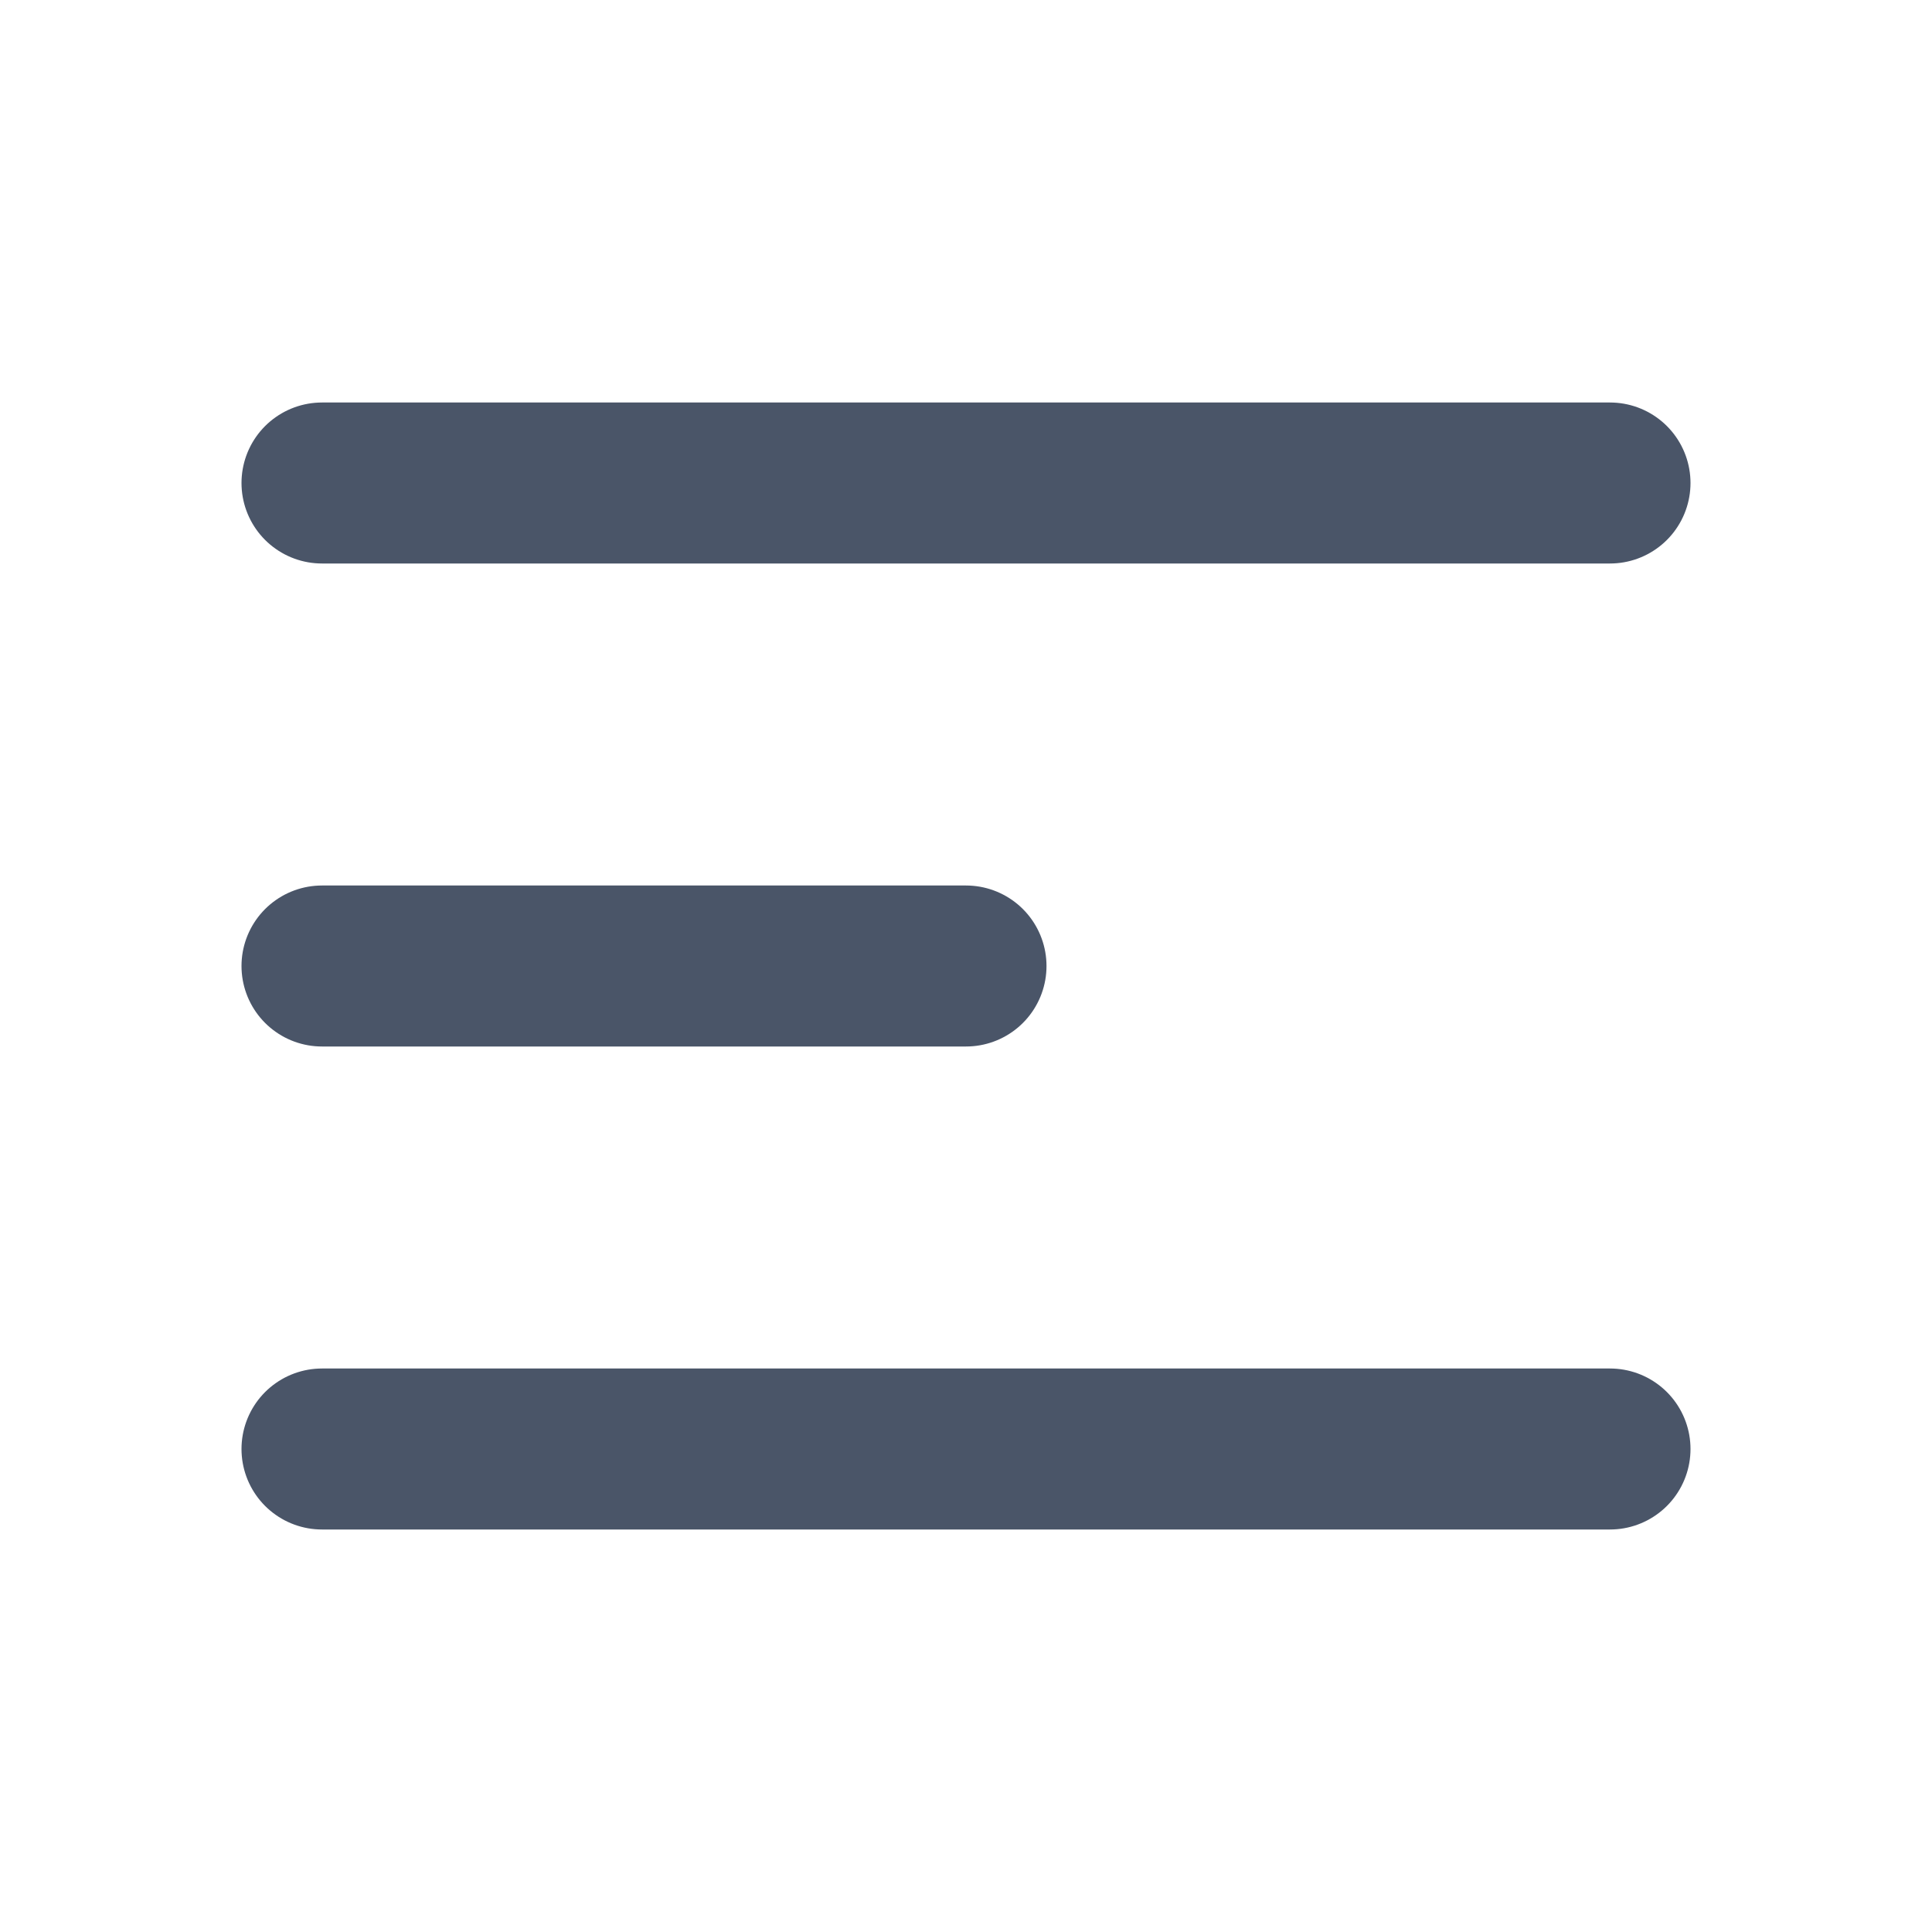
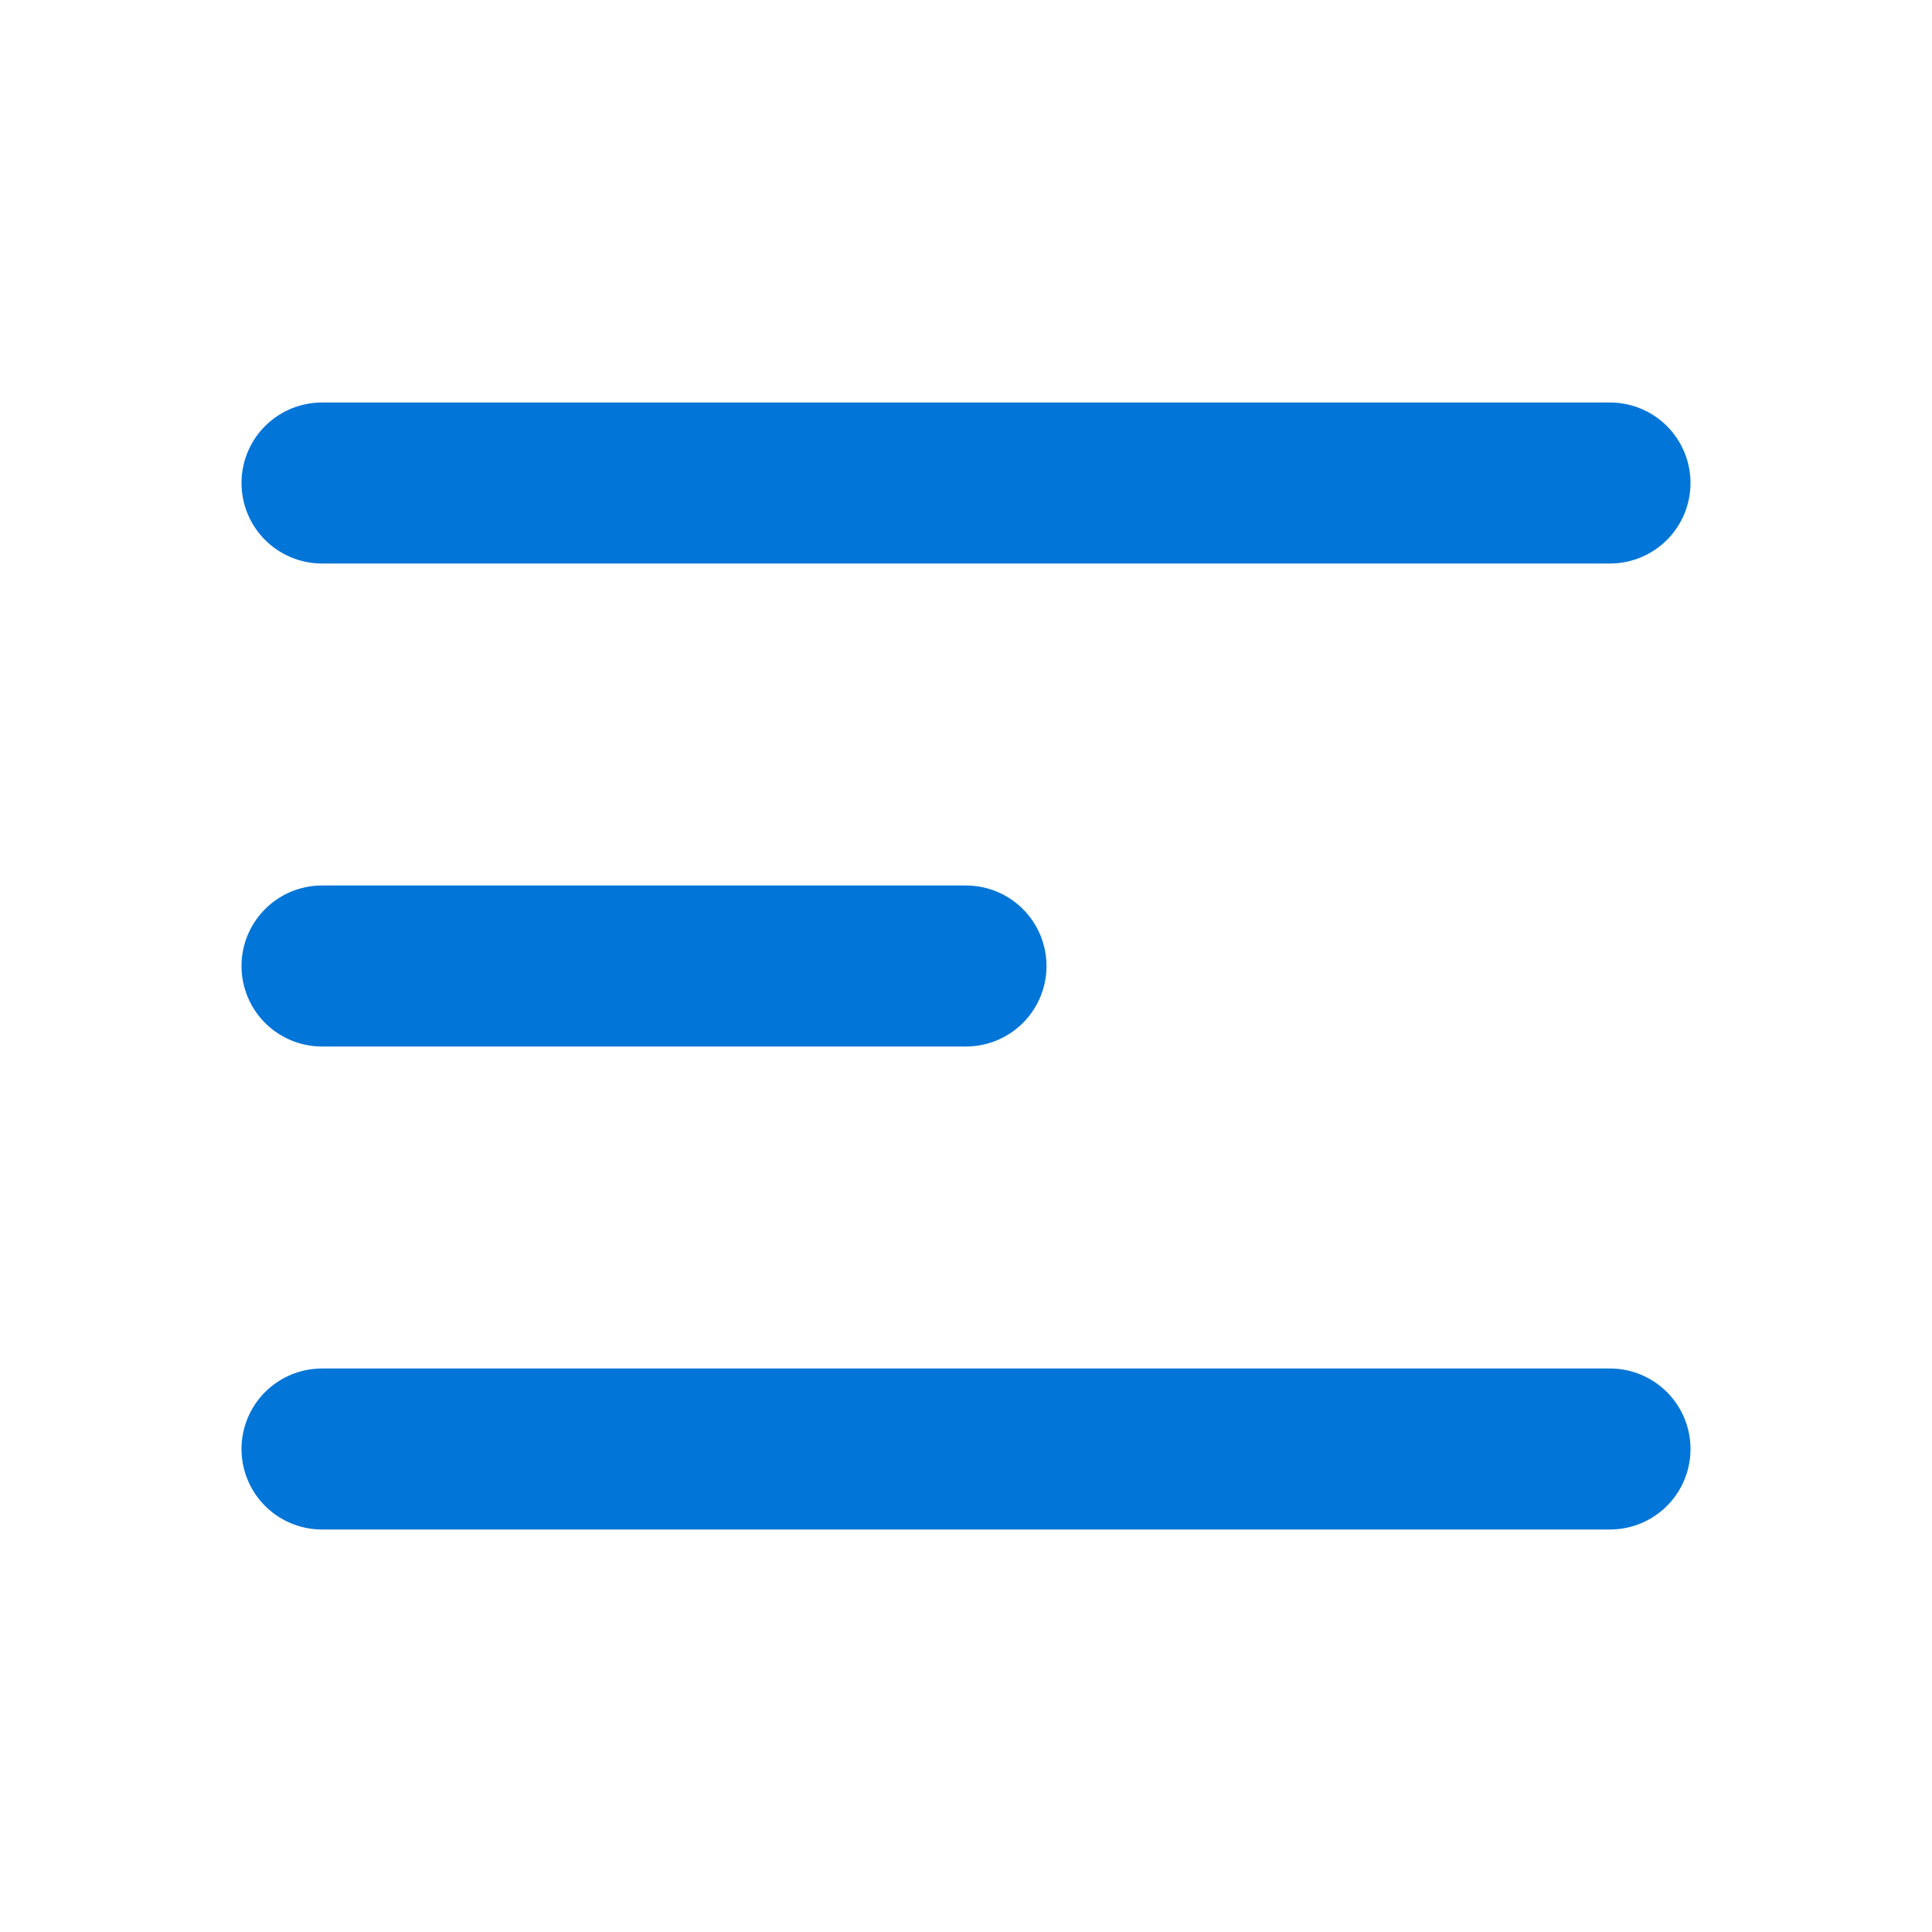
<svg xmlns="http://www.w3.org/2000/svg" fill="none" height="24" width="24">
-   <path d="M4 6h16M4 12h8m-8 6h16" stroke="#4a5568" stroke-linecap="round" stroke-linejoin="round" stroke-width="2" />
+   <path d="M4 6h16M4 12h8m-8 6h16" stroke="#0275d8" stroke-linecap="round" stroke-linejoin="round" stroke-width="2" />
</svg>
